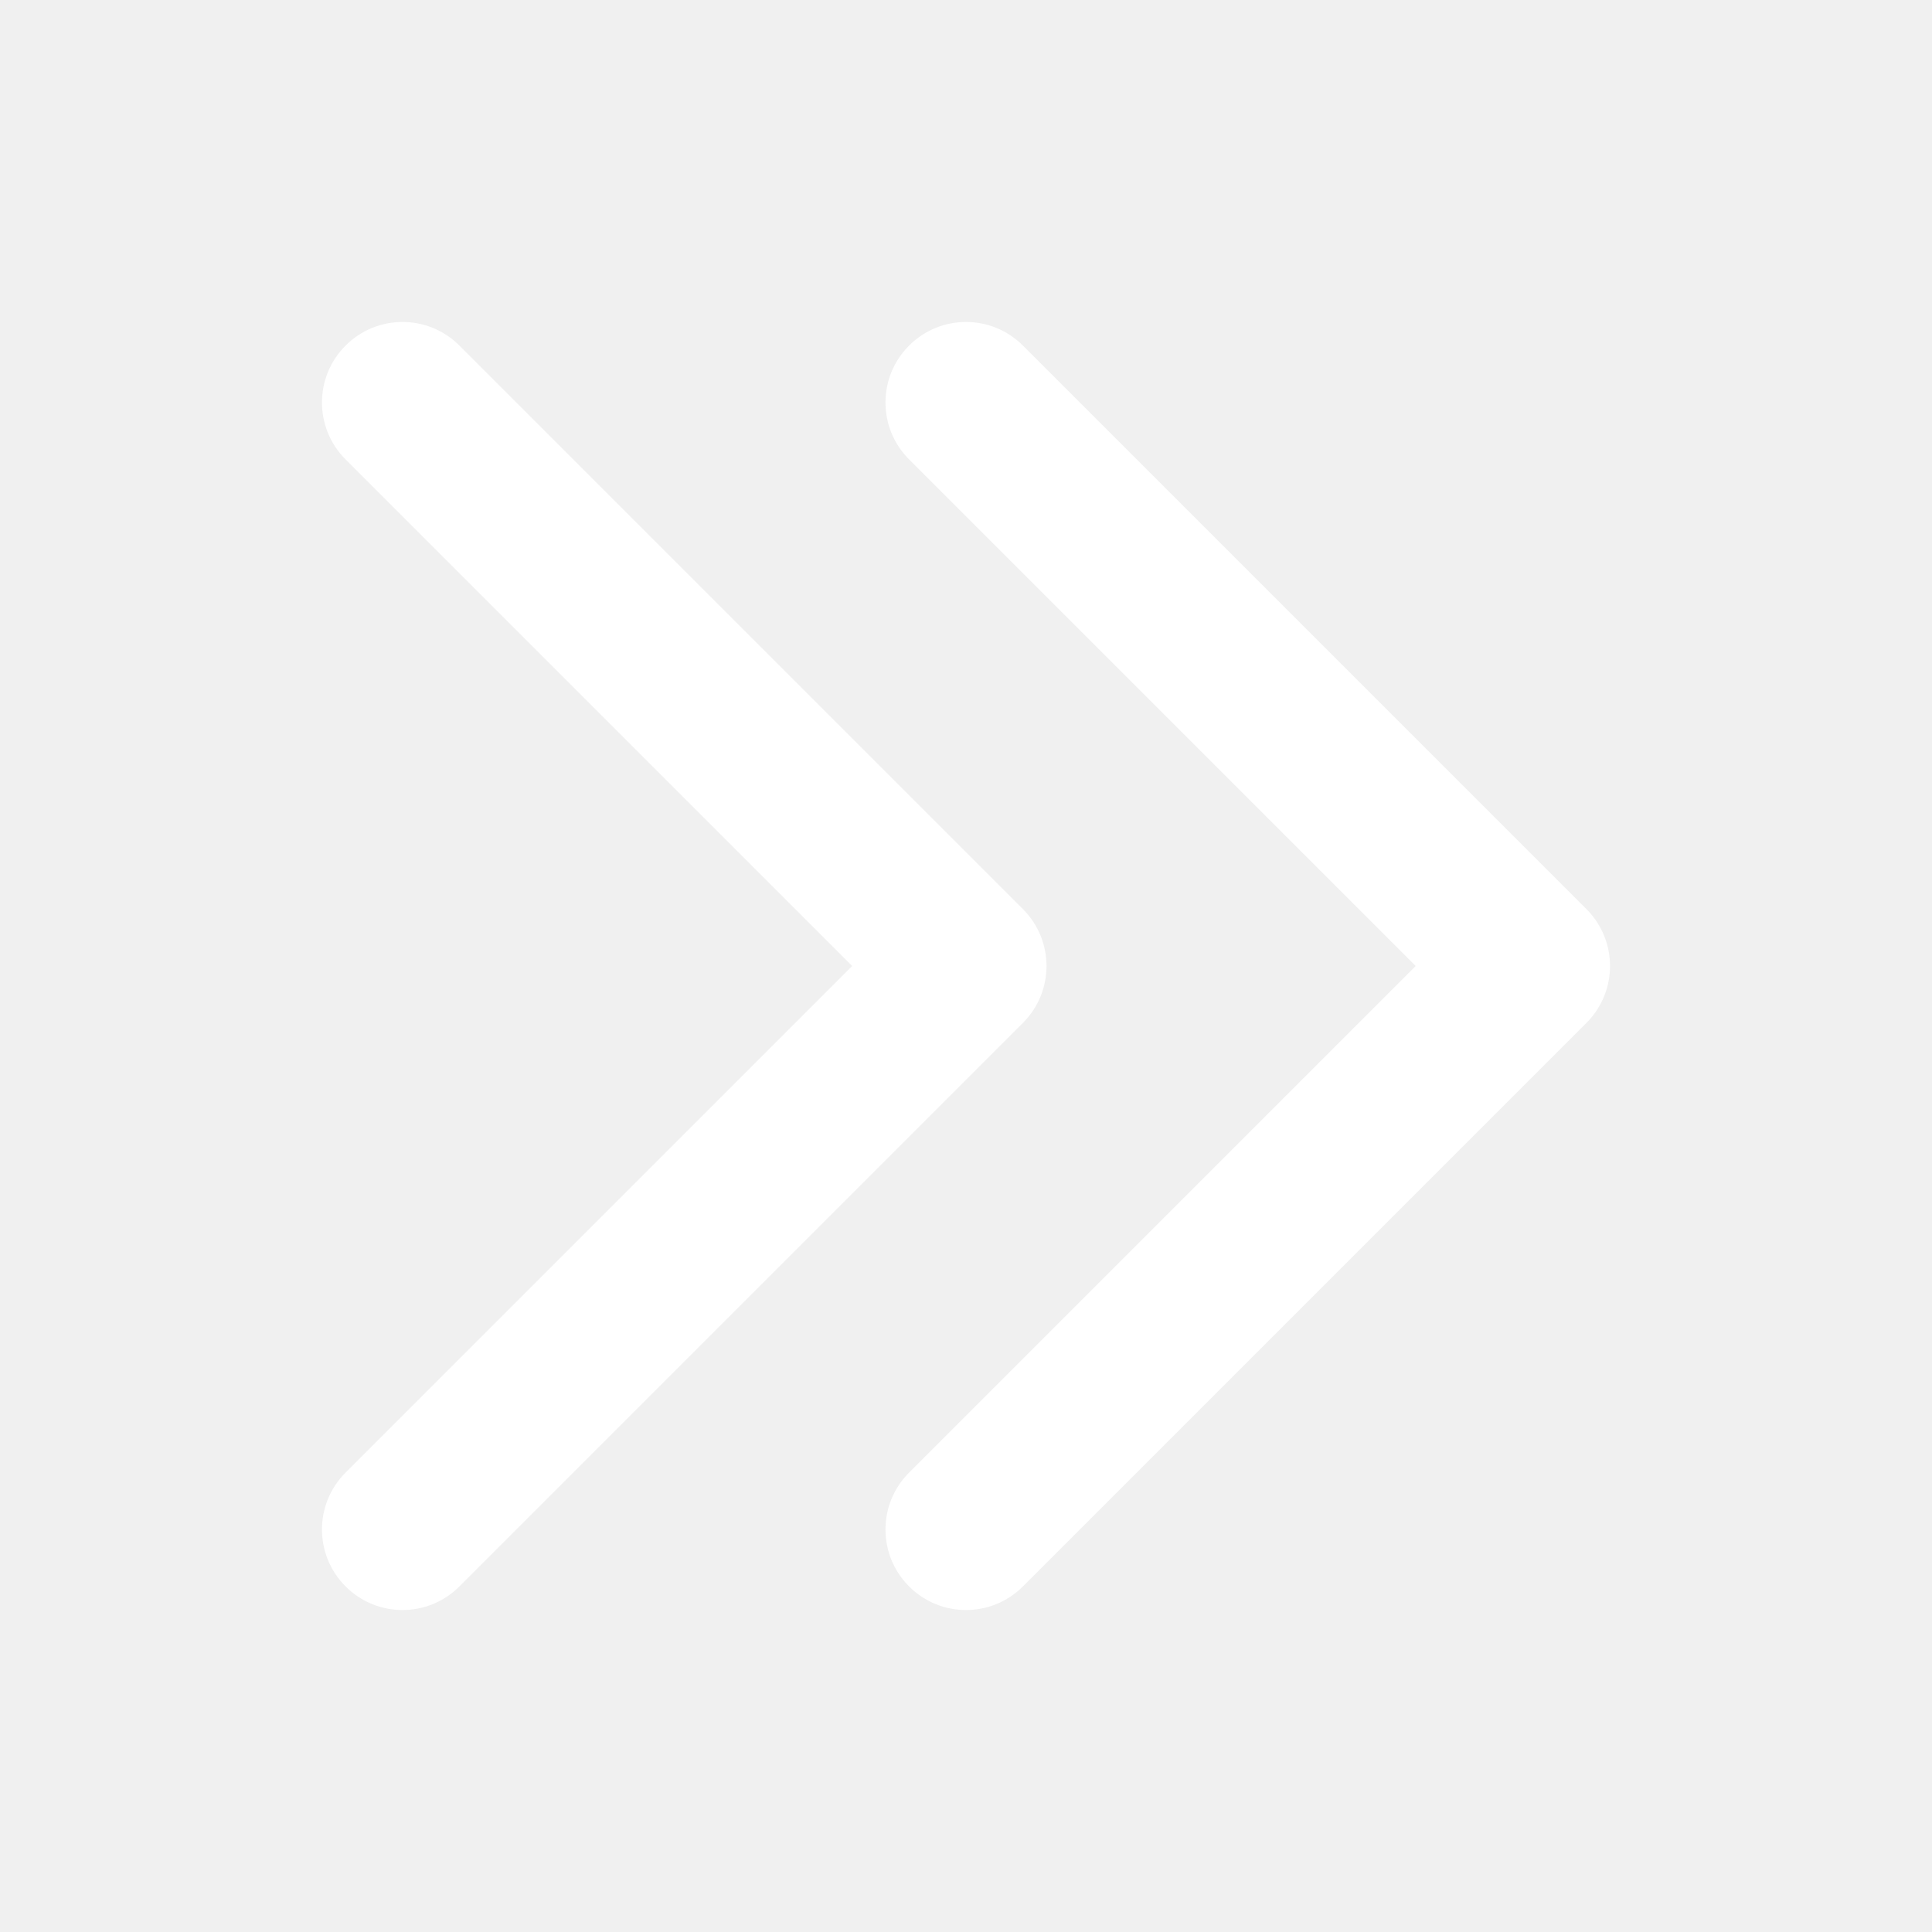
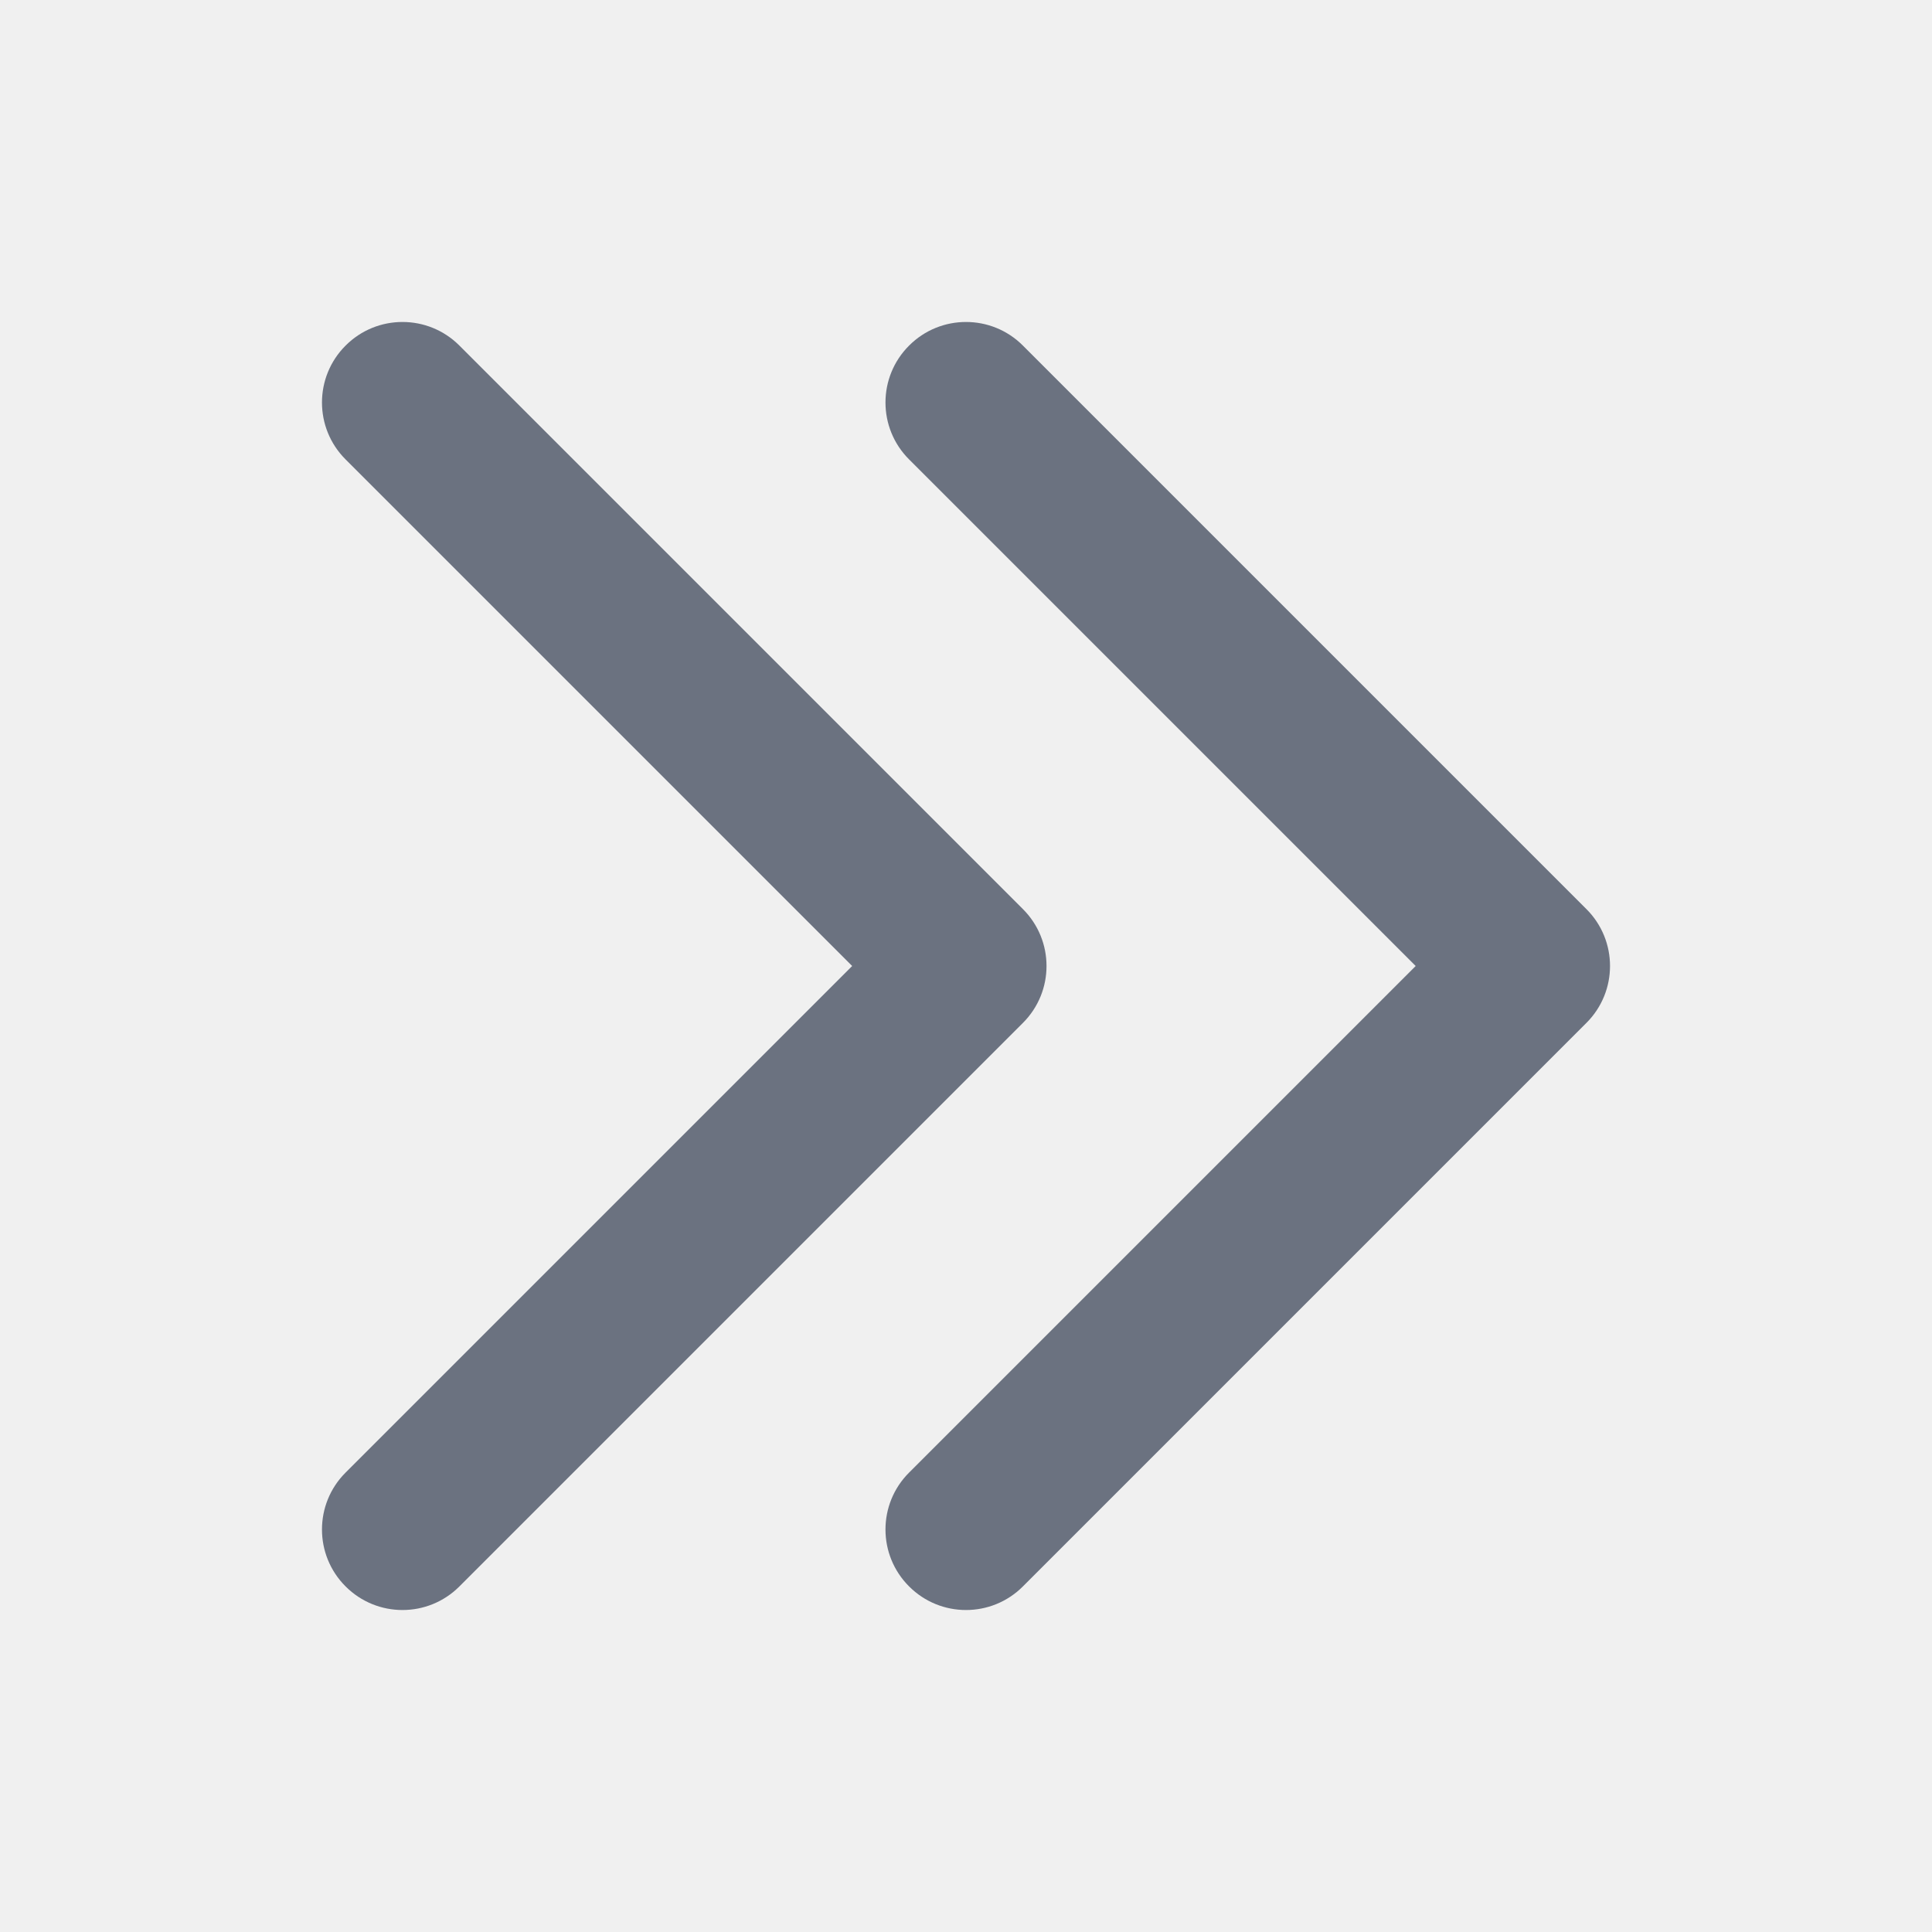
<svg xmlns="http://www.w3.org/2000/svg" width="800px" height="800px" viewBox="0 0 24 24" fill="currentColor">
-   <path fill-rule="evenodd" clip-rule="evenodd" d="M5.707 4.293C5.317 3.902 4.683 3.902 4.293 4.293C3.902 4.683 3.902 5.317 4.293 5.707L10.586 12L4.293 18.293C3.902 18.683 3.902 19.317 4.293 19.707C4.683 20.098 5.317 20.098 5.707 19.707L12.707 12.707C13.098 12.317 13.098 11.683 12.707 11.293L5.707 4.293ZM12.707 4.293C12.317 3.902 11.683 3.902 11.293 4.293C10.902 4.683 10.902 5.317 11.293 5.707L17.586 12L11.293 18.293C10.902 18.683 10.902 19.317 11.293 19.707C11.683 20.098 12.317 20.098 12.707 19.707L19.707 12.707C20.098 12.317 20.098 11.683 19.707 11.293L12.707 4.293Z" fill="#fff" />
+   <path fill-rule="evenodd" clip-rule="evenodd" d="M5.707 4.293C5.317 3.902 4.683 3.902 4.293 4.293C3.902 4.683 3.902 5.317 4.293 5.707L10.586 12L4.293 18.293C3.902 18.683 3.902 19.317 4.293 19.707C4.683 20.098 5.317 20.098 5.707 19.707L12.707 12.707C13.098 12.317 13.098 11.683 12.707 11.293L5.707 4.293ZM12.707 4.293C12.317 3.902 11.683 3.902 11.293 4.293C10.902 4.683 10.902 5.317 11.293 5.707L17.586 12L11.293 18.293C10.902 18.683 10.902 19.317 11.293 19.707C11.683 20.098 12.317 20.098 12.707 19.707L19.707 12.707C20.098 12.317 20.098 11.683 19.707 11.293L12.707 4.293Z" fill="#6B7280" />
</svg>
